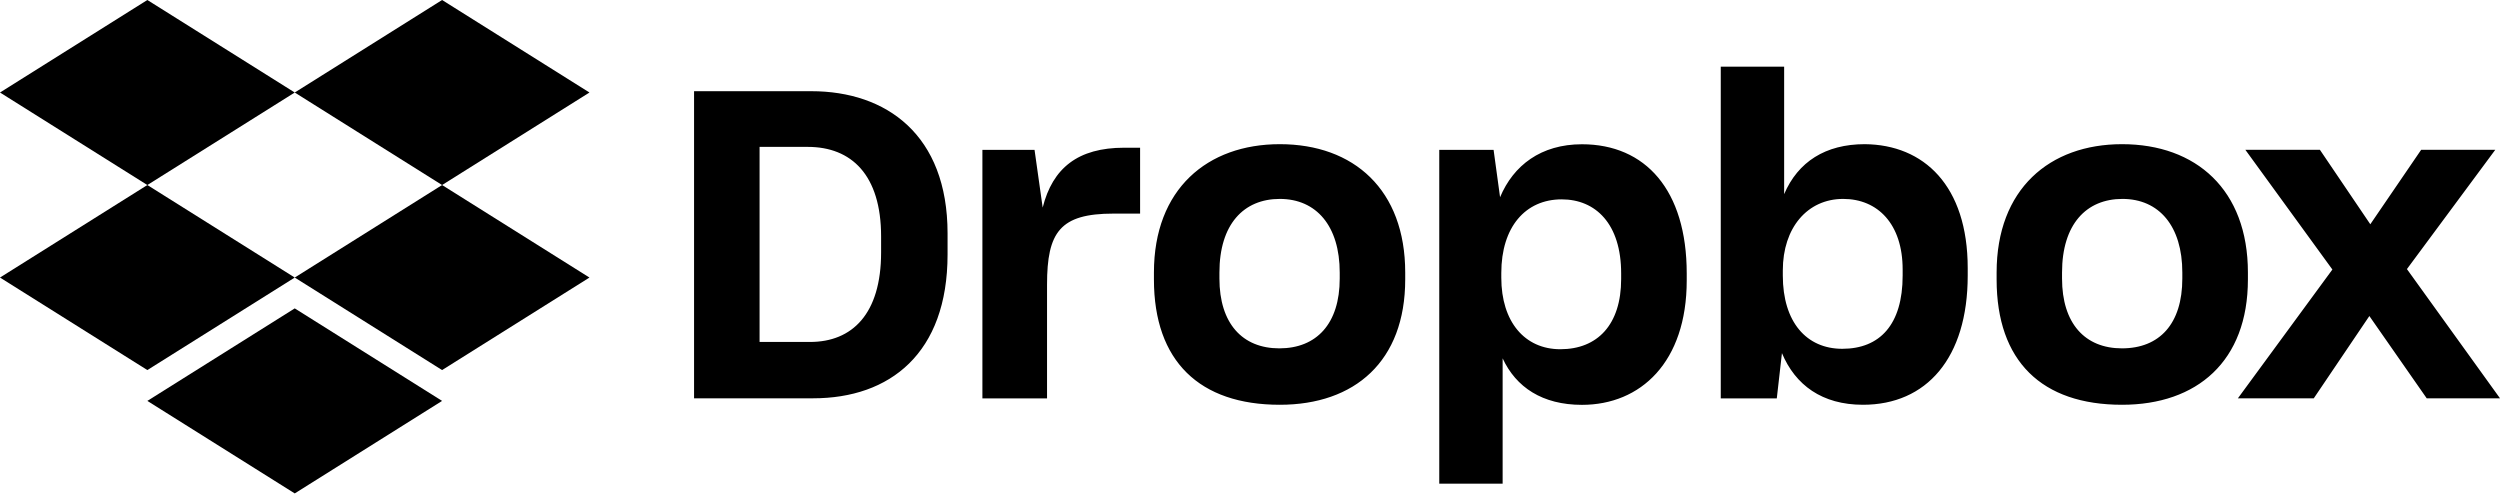
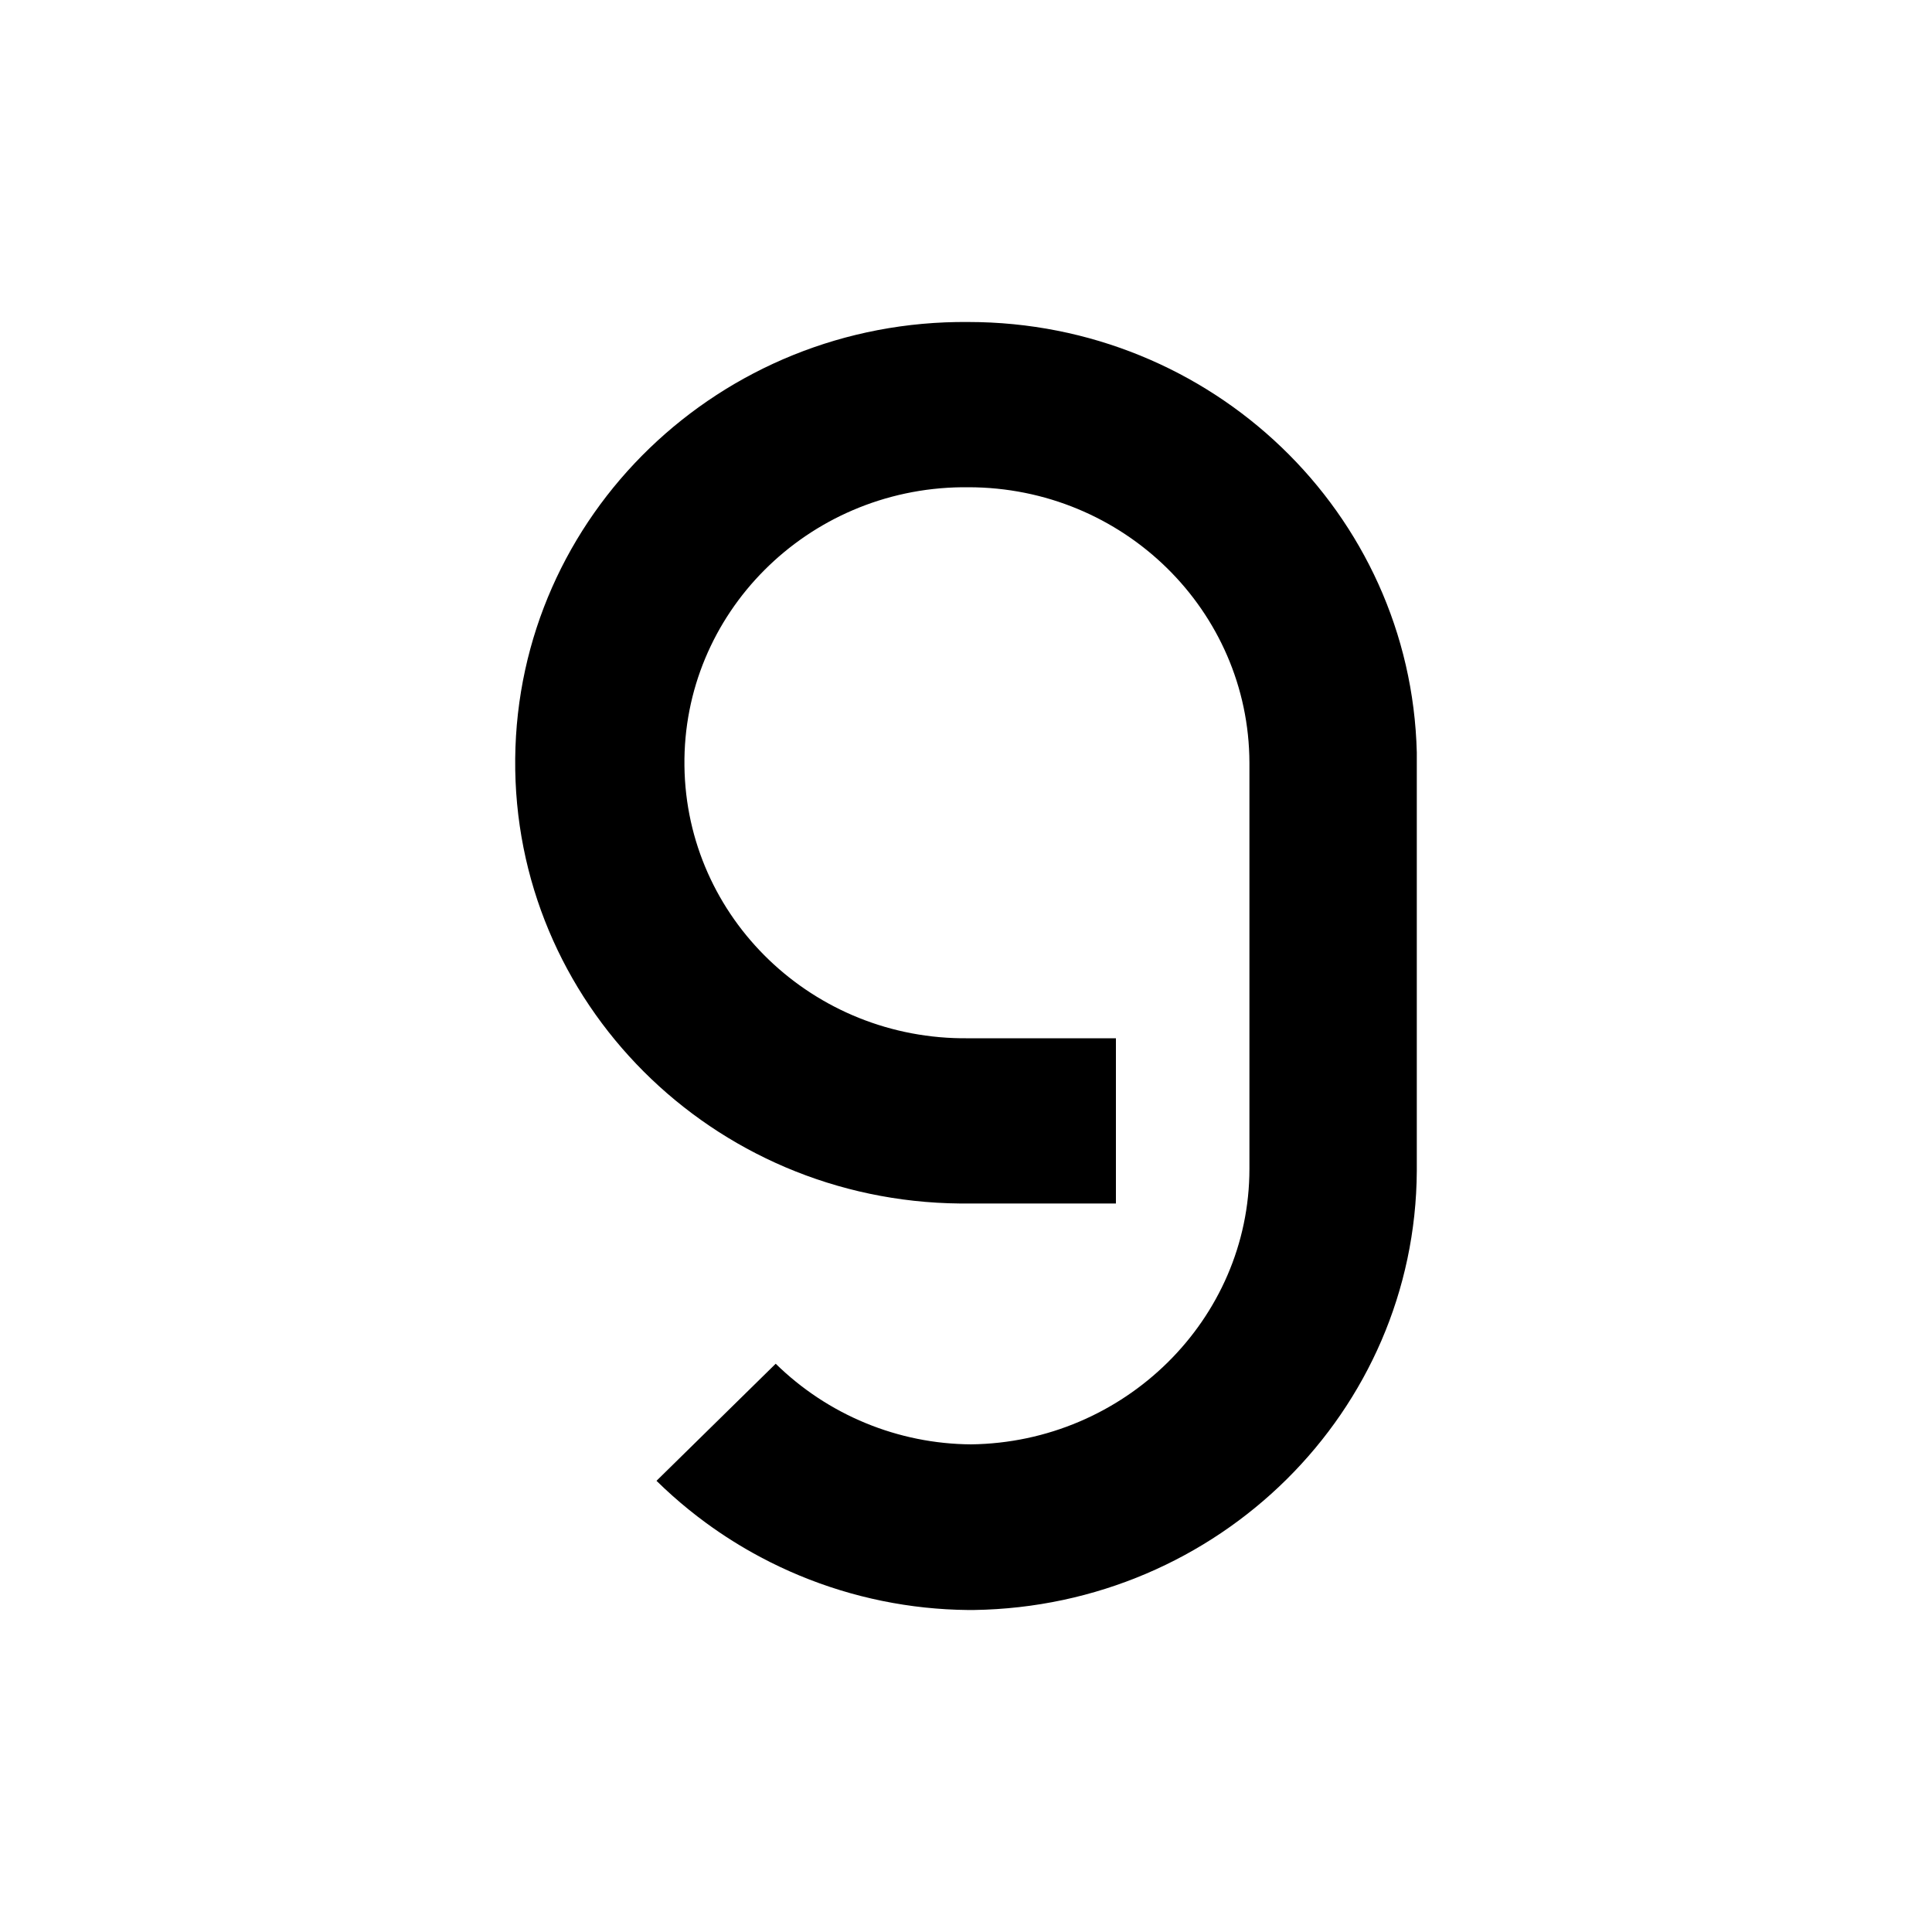
- <svg xmlns="http://www.w3.org/2000/svg" fill="none" viewBox="0 0 152 30" height="30" width="152">
-   <path fill="black" d="M8.959 0L0 5.625L8.959 11.25L17.92 5.625L26.879 11.25L35.839 5.625L26.879 0L17.92 5.625L8.959 0Z" />
-   <path fill="black" d="M8.959 22.5L0 16.875L8.959 11.25L17.92 16.875L8.959 22.5Z" />
-   <path fill="black" d="M17.92 16.875L26.879 11.25L35.839 16.875L26.879 22.5L17.92 16.875Z" />
-   <path fill="black" d="M17.92 30L8.959 24.375L17.92 18.75L26.879 24.375L17.92 30Z" />
-   <path fill="black" d="M42.199 5.545H49.329C53.888 5.545 57.612 8.19 57.612 14.189V15.471C57.612 21.492 54.098 24.217 49.436 24.217H42.199V5.545ZM46.182 8.927V20.791H49.248C51.814 20.791 53.571 19.089 53.571 15.346V14.377C53.571 10.633 51.765 8.931 49.114 8.931H46.182V8.927ZM59.73 9.11H62.9L63.395 12.621C63.999 10.213 65.546 8.981 68.348 8.981H69.318V12.987H67.696C64.446 12.987 63.66 14.113 63.66 17.307V24.222H59.73V9.11ZM70.159 16.99V16.57C70.159 11.491 73.409 8.766 77.811 8.766C82.317 8.766 85.437 11.54 85.437 16.57V16.99C85.437 21.966 82.371 24.61 77.811 24.61C72.939 24.61 70.159 21.966 70.159 16.99ZM81.455 16.936V16.57C81.455 13.742 80.037 12.094 77.811 12.094C75.612 12.094 74.141 13.64 74.141 16.57V16.936C74.141 19.661 75.532 21.18 77.785 21.18C80.042 21.18 81.455 19.688 81.455 16.936ZM87.507 9.11H90.81L91.204 11.991C92.017 10.053 93.693 8.771 96.183 8.771C100.036 8.771 102.553 11.545 102.553 16.628V17.048C102.553 22.024 99.75 24.615 96.183 24.615C93.774 24.615 92.173 23.543 91.36 21.787V29.408H87.507V9.11ZM98.566 16.963V16.623C98.566 13.613 97.019 12.121 94.949 12.121C92.75 12.121 91.279 13.796 91.279 16.597V16.887C91.279 19.558 92.697 21.233 94.869 21.233C97.126 21.233 98.566 19.741 98.566 16.963ZM108.342 21.47L108.029 24.222H104.622V4.054H108.476V11.804C109.316 9.838 110.992 8.766 113.375 8.766C116.964 8.793 119.637 11.281 119.637 16.306V16.753C119.637 21.783 117.121 24.61 113.268 24.61C110.778 24.61 109.155 23.409 108.342 21.47ZM115.681 16.753V16.387C115.681 13.613 114.162 12.094 112.065 12.094C109.888 12.094 108.395 13.85 108.395 16.44V16.753C108.395 19.581 109.834 21.207 112.011 21.207C114.291 21.207 115.681 19.741 115.681 16.753ZM121.394 16.99V16.57C121.394 11.491 124.617 8.766 129.02 8.766C133.526 8.766 136.673 11.54 136.673 16.57V16.99C136.673 21.966 133.579 24.61 129.02 24.61C124.143 24.61 121.394 21.966 121.394 16.99ZM132.685 16.936V16.57C132.685 13.742 131.268 12.094 129.042 12.094C126.843 12.094 125.372 13.64 125.372 16.57V16.936C125.372 19.661 126.762 21.18 129.015 21.18C131.3 21.18 132.685 19.688 132.685 16.936ZM141.809 16.387L136.516 9.106H141.049L144.115 13.635L147.208 9.106H151.714L146.341 16.36L152 24.217H147.544L144.057 19.214L140.678 24.217H136.064L141.809 16.387Z" />
+ <svg xmlns="http://www.w3.org/2000/svg" width="96" height="96" viewBox="0 0 1500 1500">
+   <path fill-rule="evenodd" d="M751.8 250c-192.652-1.75-350 150-351.8 339.05-1.75 189.098 152.75 343.598 345.398 345.348h121V806.102H751.801c-120.352 1.398-219-93.301-220.403-211.5C529.95 476.5 626.45 379.699 746.801 378.3h5c120.347 0 217.898 95.75 218.25 213.898v315.25c0 117.102-97.2 212.5-216.153 213.95a218 218 0 0 1-20.98-1.157 218 218 0 0 1-20.773-3.168 218 218 0 0 1-20.375-5.144 218 218 0 0 1-19.786-7.075 218.4 218.4 0 0 1-37.086-19.668q-8.776-5.795-16.96-12.41a218 218 0 0 1-15.688-13.976l-92.55 90.898a346 346 0 0 0 12.238 11.457 345 345 0 0 0 12.769 10.86q6.516 5.279 13.277 10.234a348.648 348.648 0 0 0 42.555 26.734 347.979 347.979 0 0 0 30.309 14.313 343 343 0 0 0 15.632 6.05 345 345 0 0 0 15.907 5.298 344 344 0 0 0 16.14 4.527 348 348 0 0 0 32.836 6.715 350 350 0 0 0 16.625 2.172q8.34.884 16.707 1.37a348 348 0 0 0 16.754.571h4.602c190.148-2.8 342.898-154.148 343.949-340.8v-325C1095.352 398.147 940.852 250 751.8 250m0 0" />
</svg>
